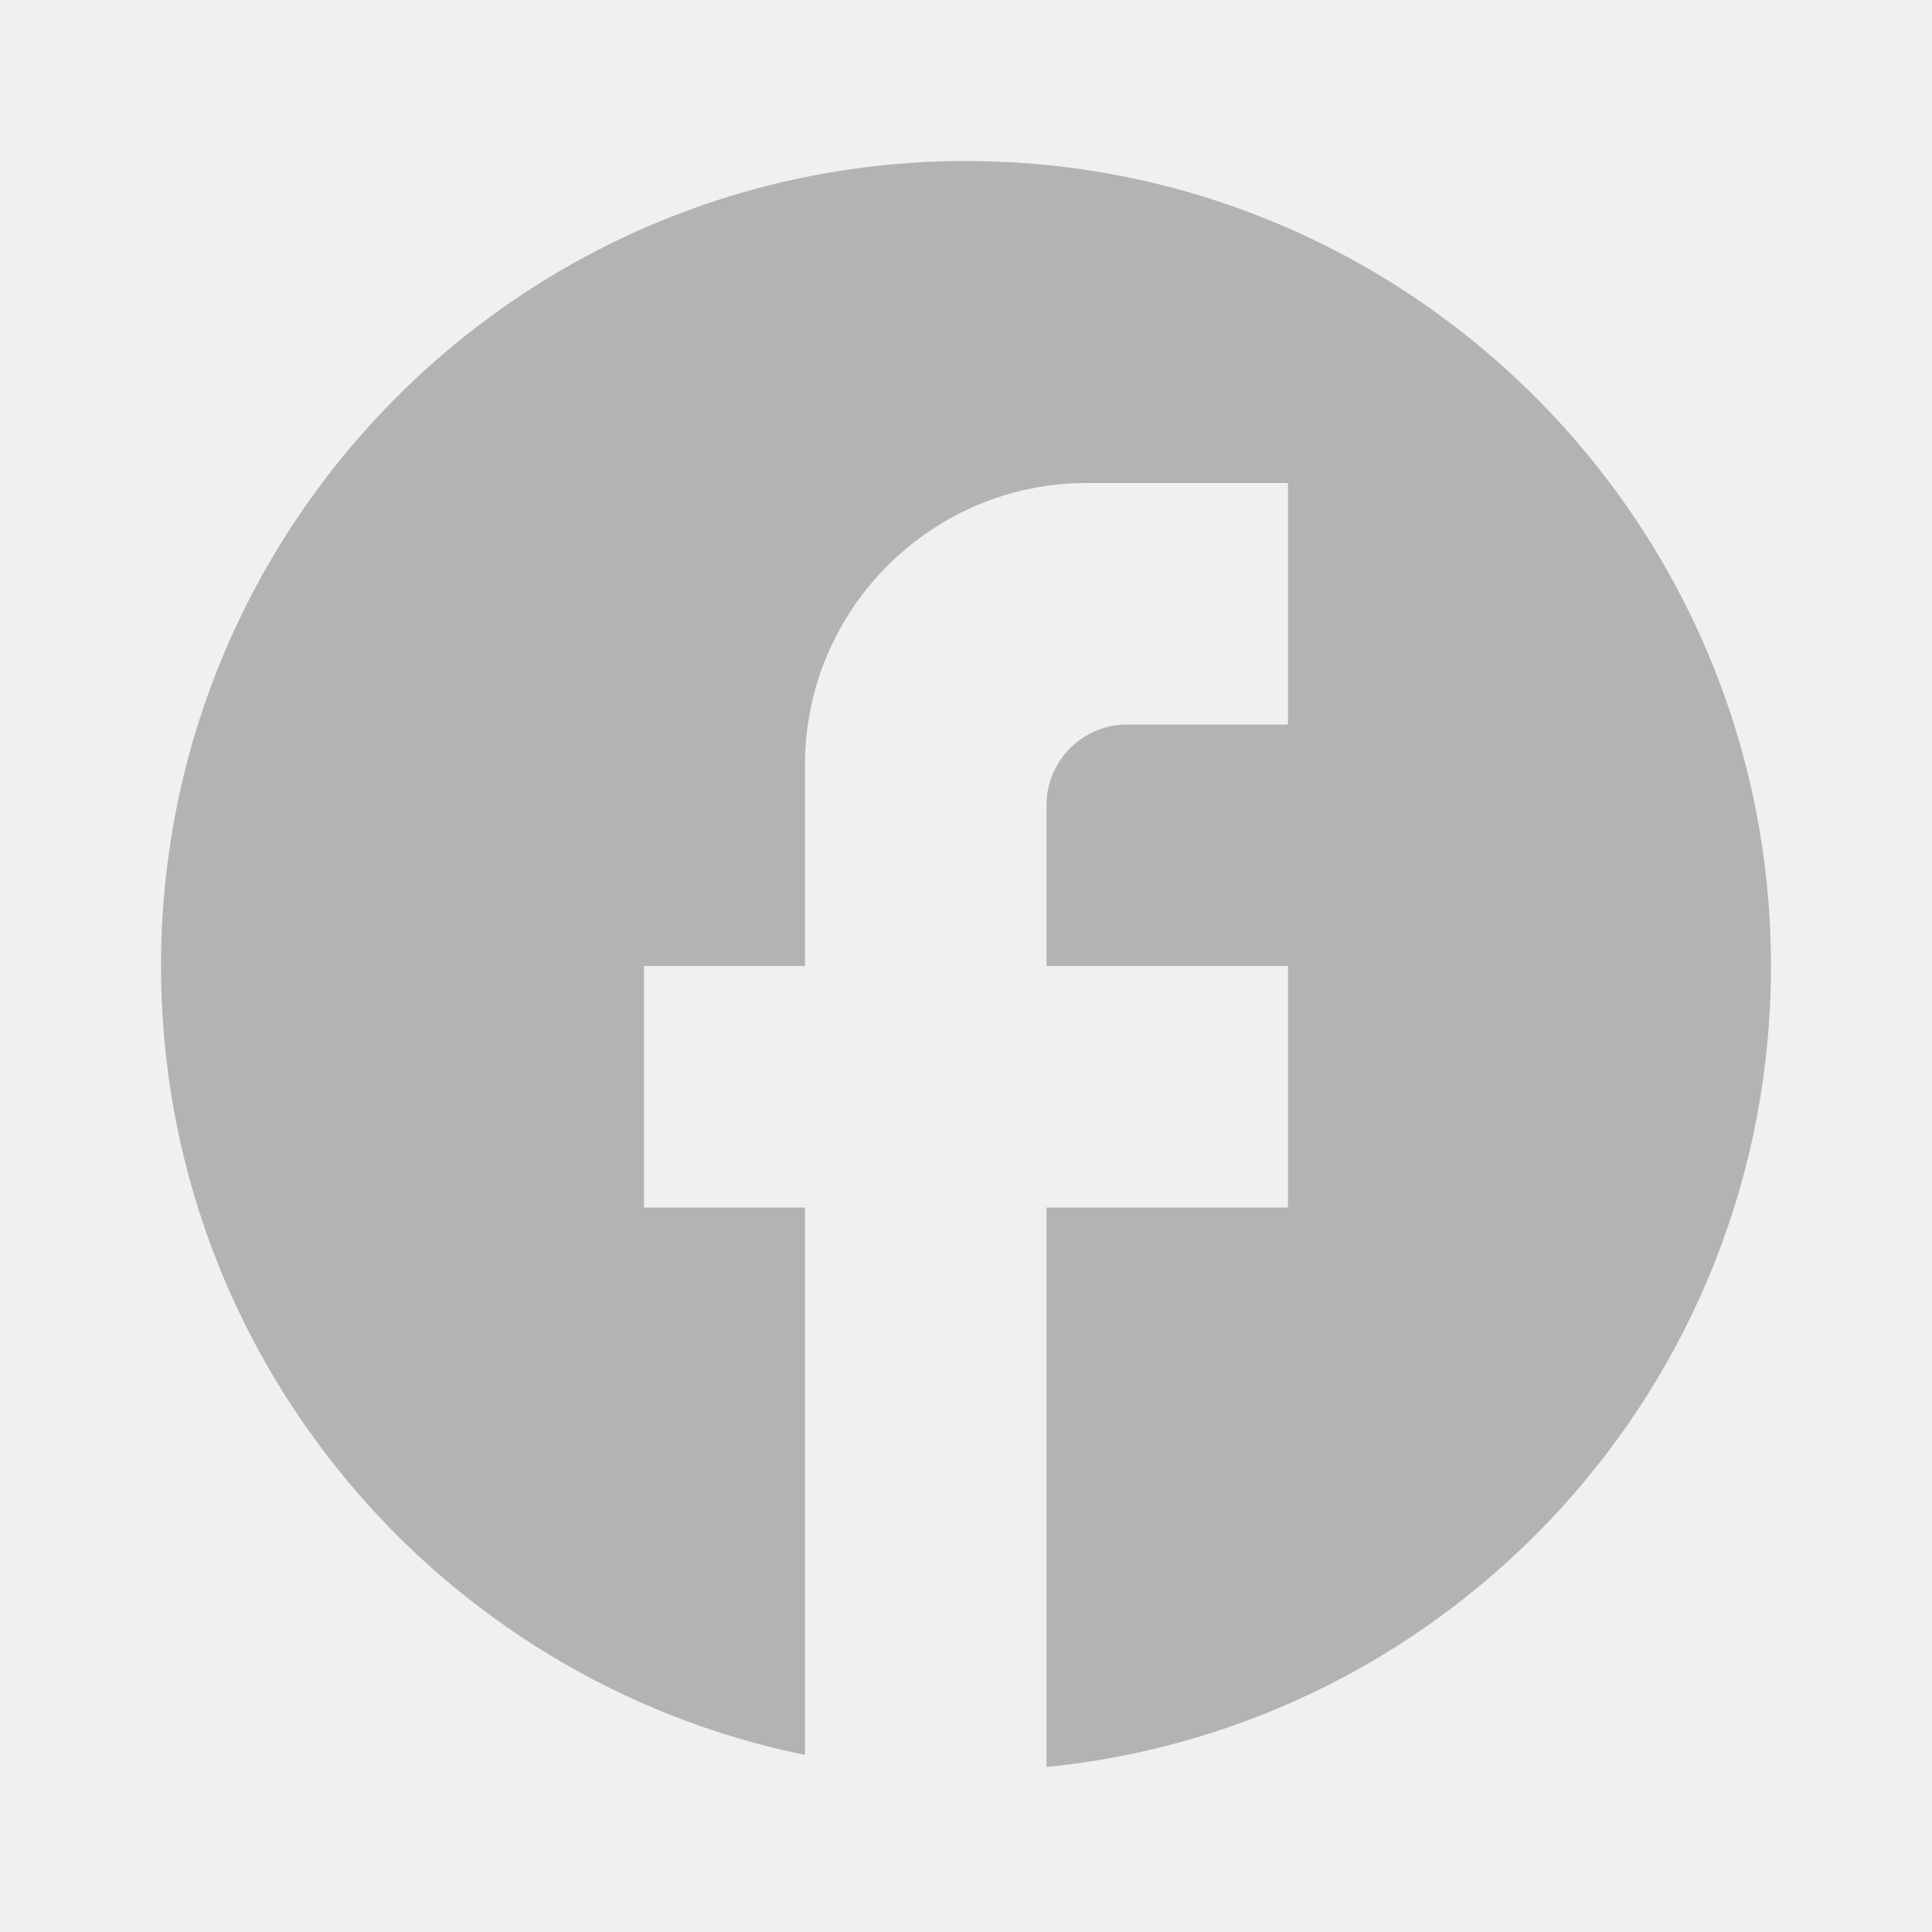
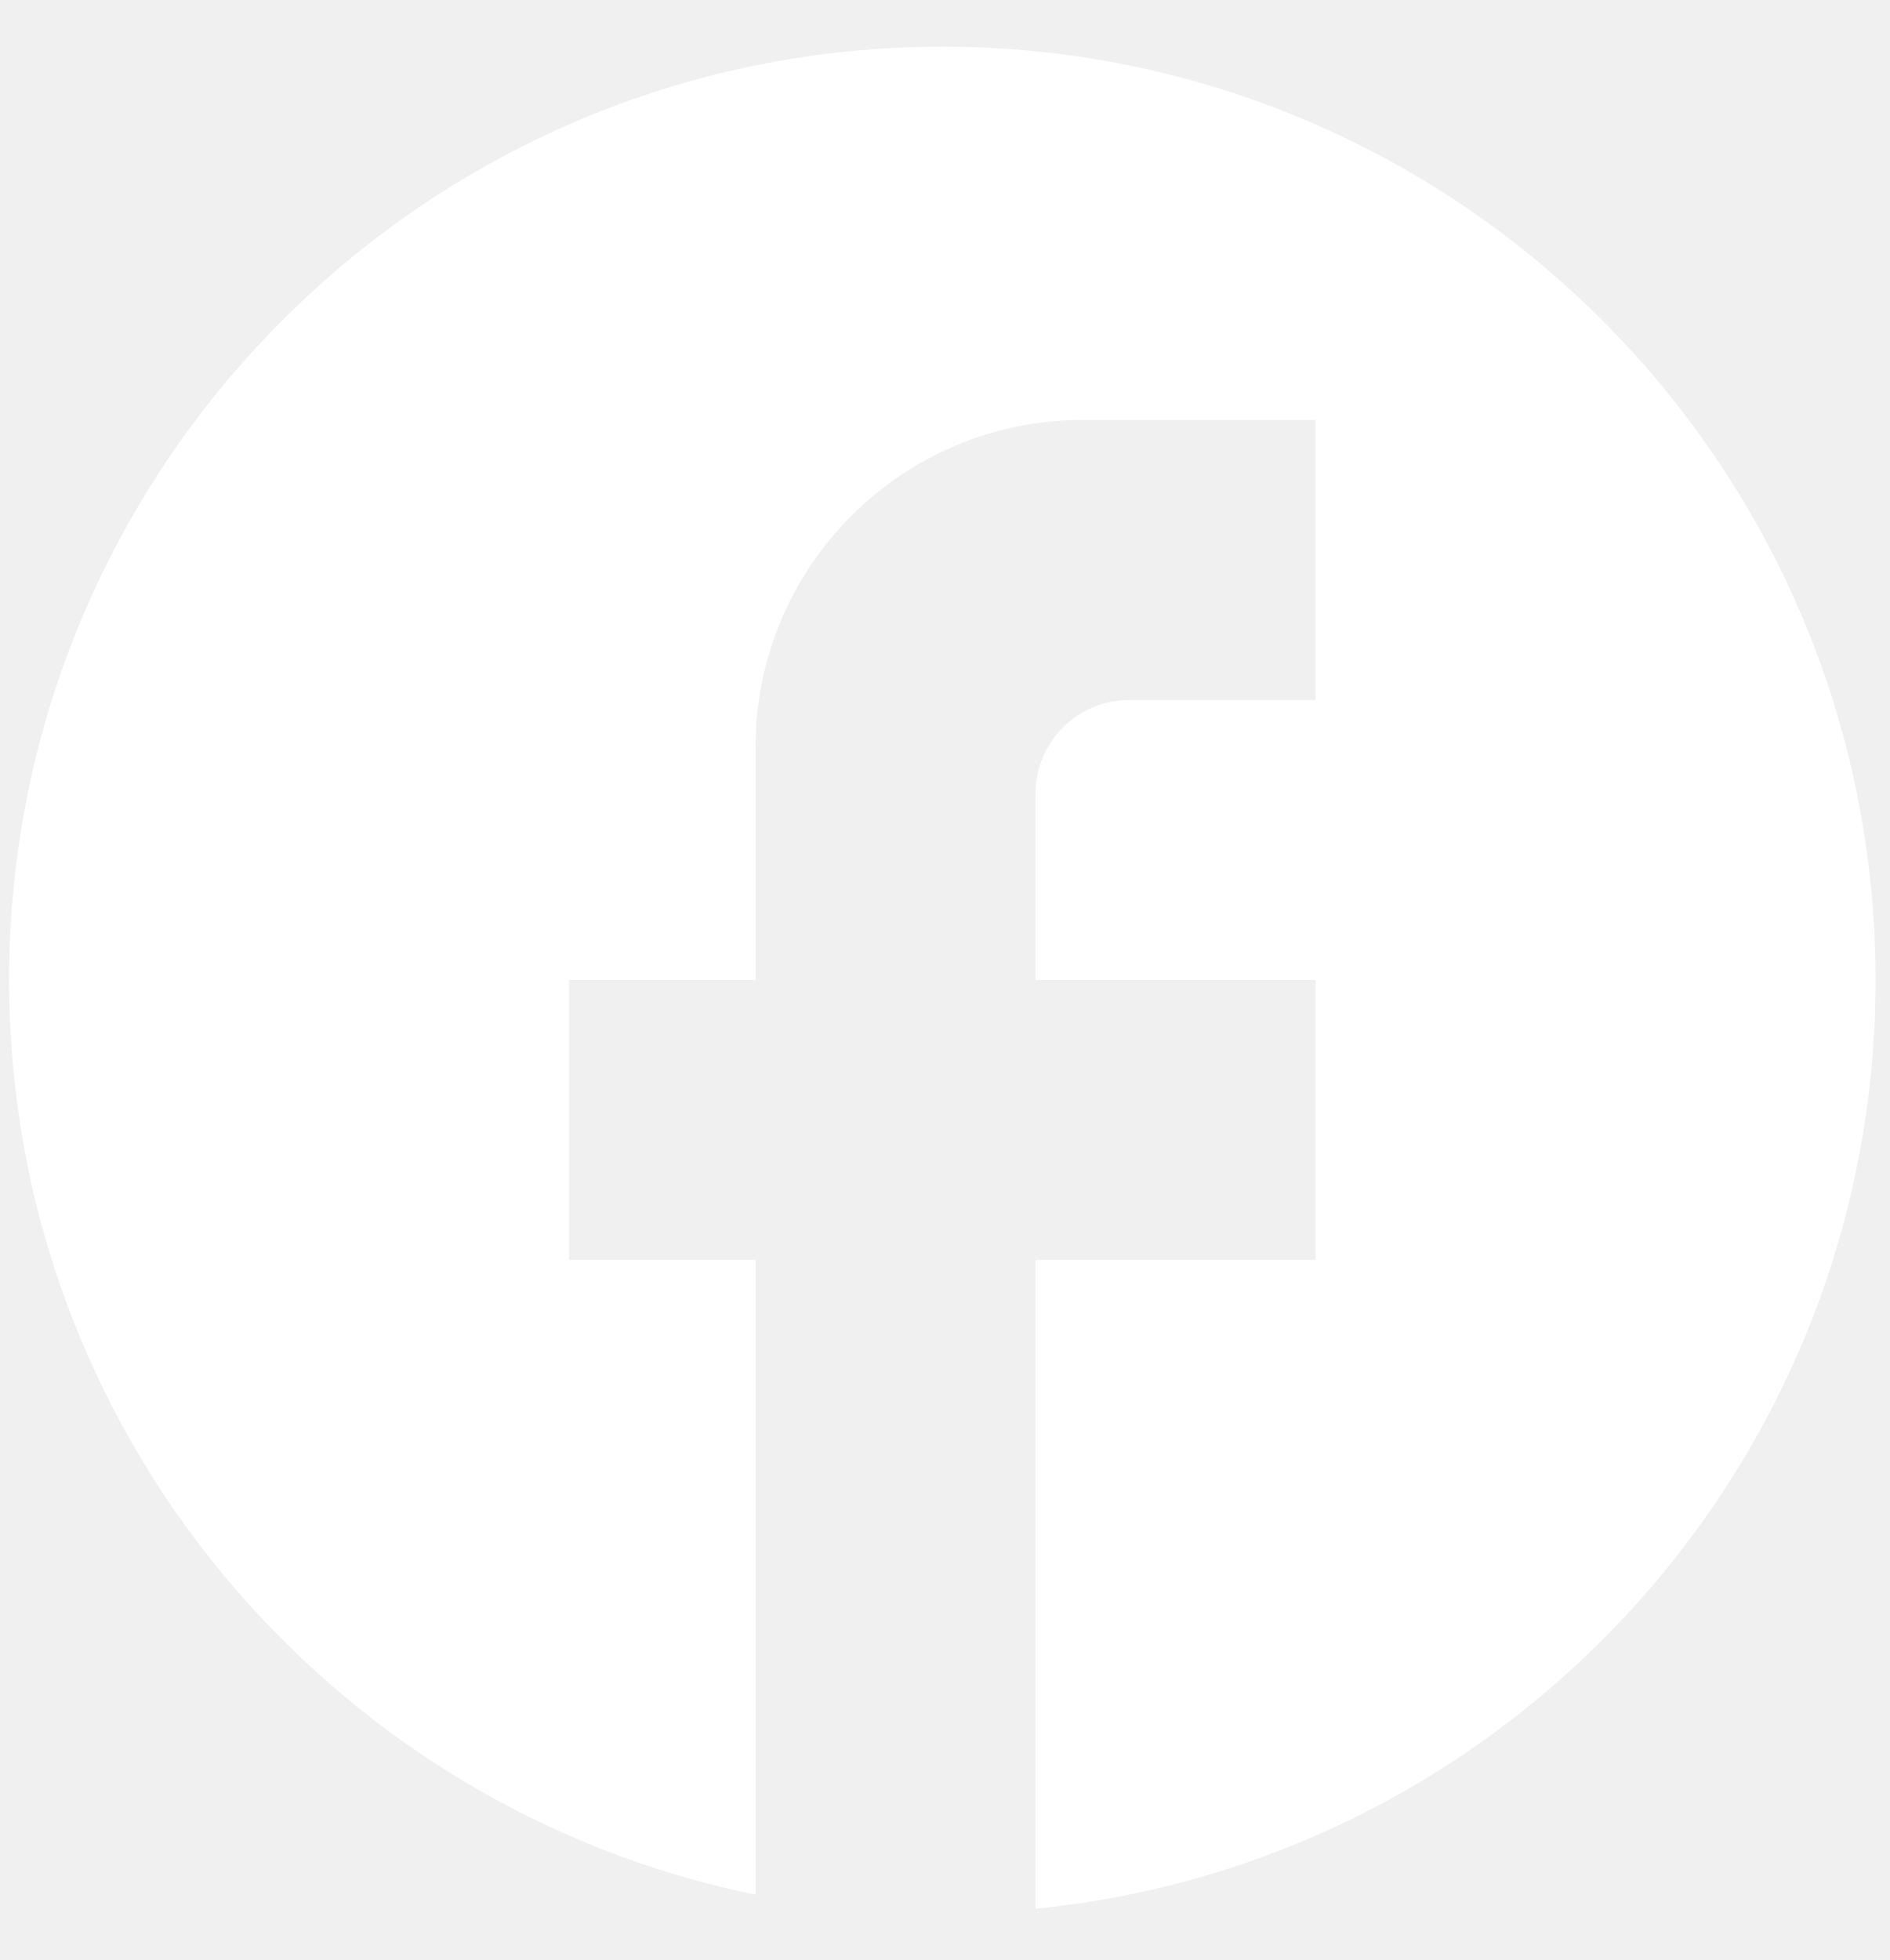
- <svg xmlns="http://www.w3.org/2000/svg" width="32px" height="32px" viewBox="0 0 32 32" fill="none" transform="rotate(0) scale(1, 1)">
-   <path d="M29.333 16C29.333 8.64 23.36 2.667 16 2.667C8.64 2.667 2.667 8.64 2.667 16C2.667 22.453 7.253 27.827 13.333 29.067V20H10.667V16H13.333V12.667C13.333 10.093 15.427 8 18 8H21.333V12H18.667C17.933 12 17.333 12.6 17.333 13.333V16H21.333V20H17.333V29.267C24.067 28.6 29.333 22.92 29.333 16Z" fill="#b3b3b3" />
+ <svg xmlns="http://www.w3.org/2000/svg" width="27" height="28" viewBox="0 0 27 28" fill="none">
+   <path d="M26.797 14C26.797 6.64 20.823 0.667 13.463 0.667C6.103 0.667 0.13 6.64 0.13 14C0.13 20.453 4.717 25.826 10.796 27.067V18H8.13V14H10.796V10.666C10.796 8.093 12.89 6 15.463 6H18.797V10H16.13C15.396 10 14.796 10.6 14.796 11.333V14H18.797V18H14.796V27.267C21.53 26.6 26.797 20.92 26.797 14Z" fill="white" />
</svg>
